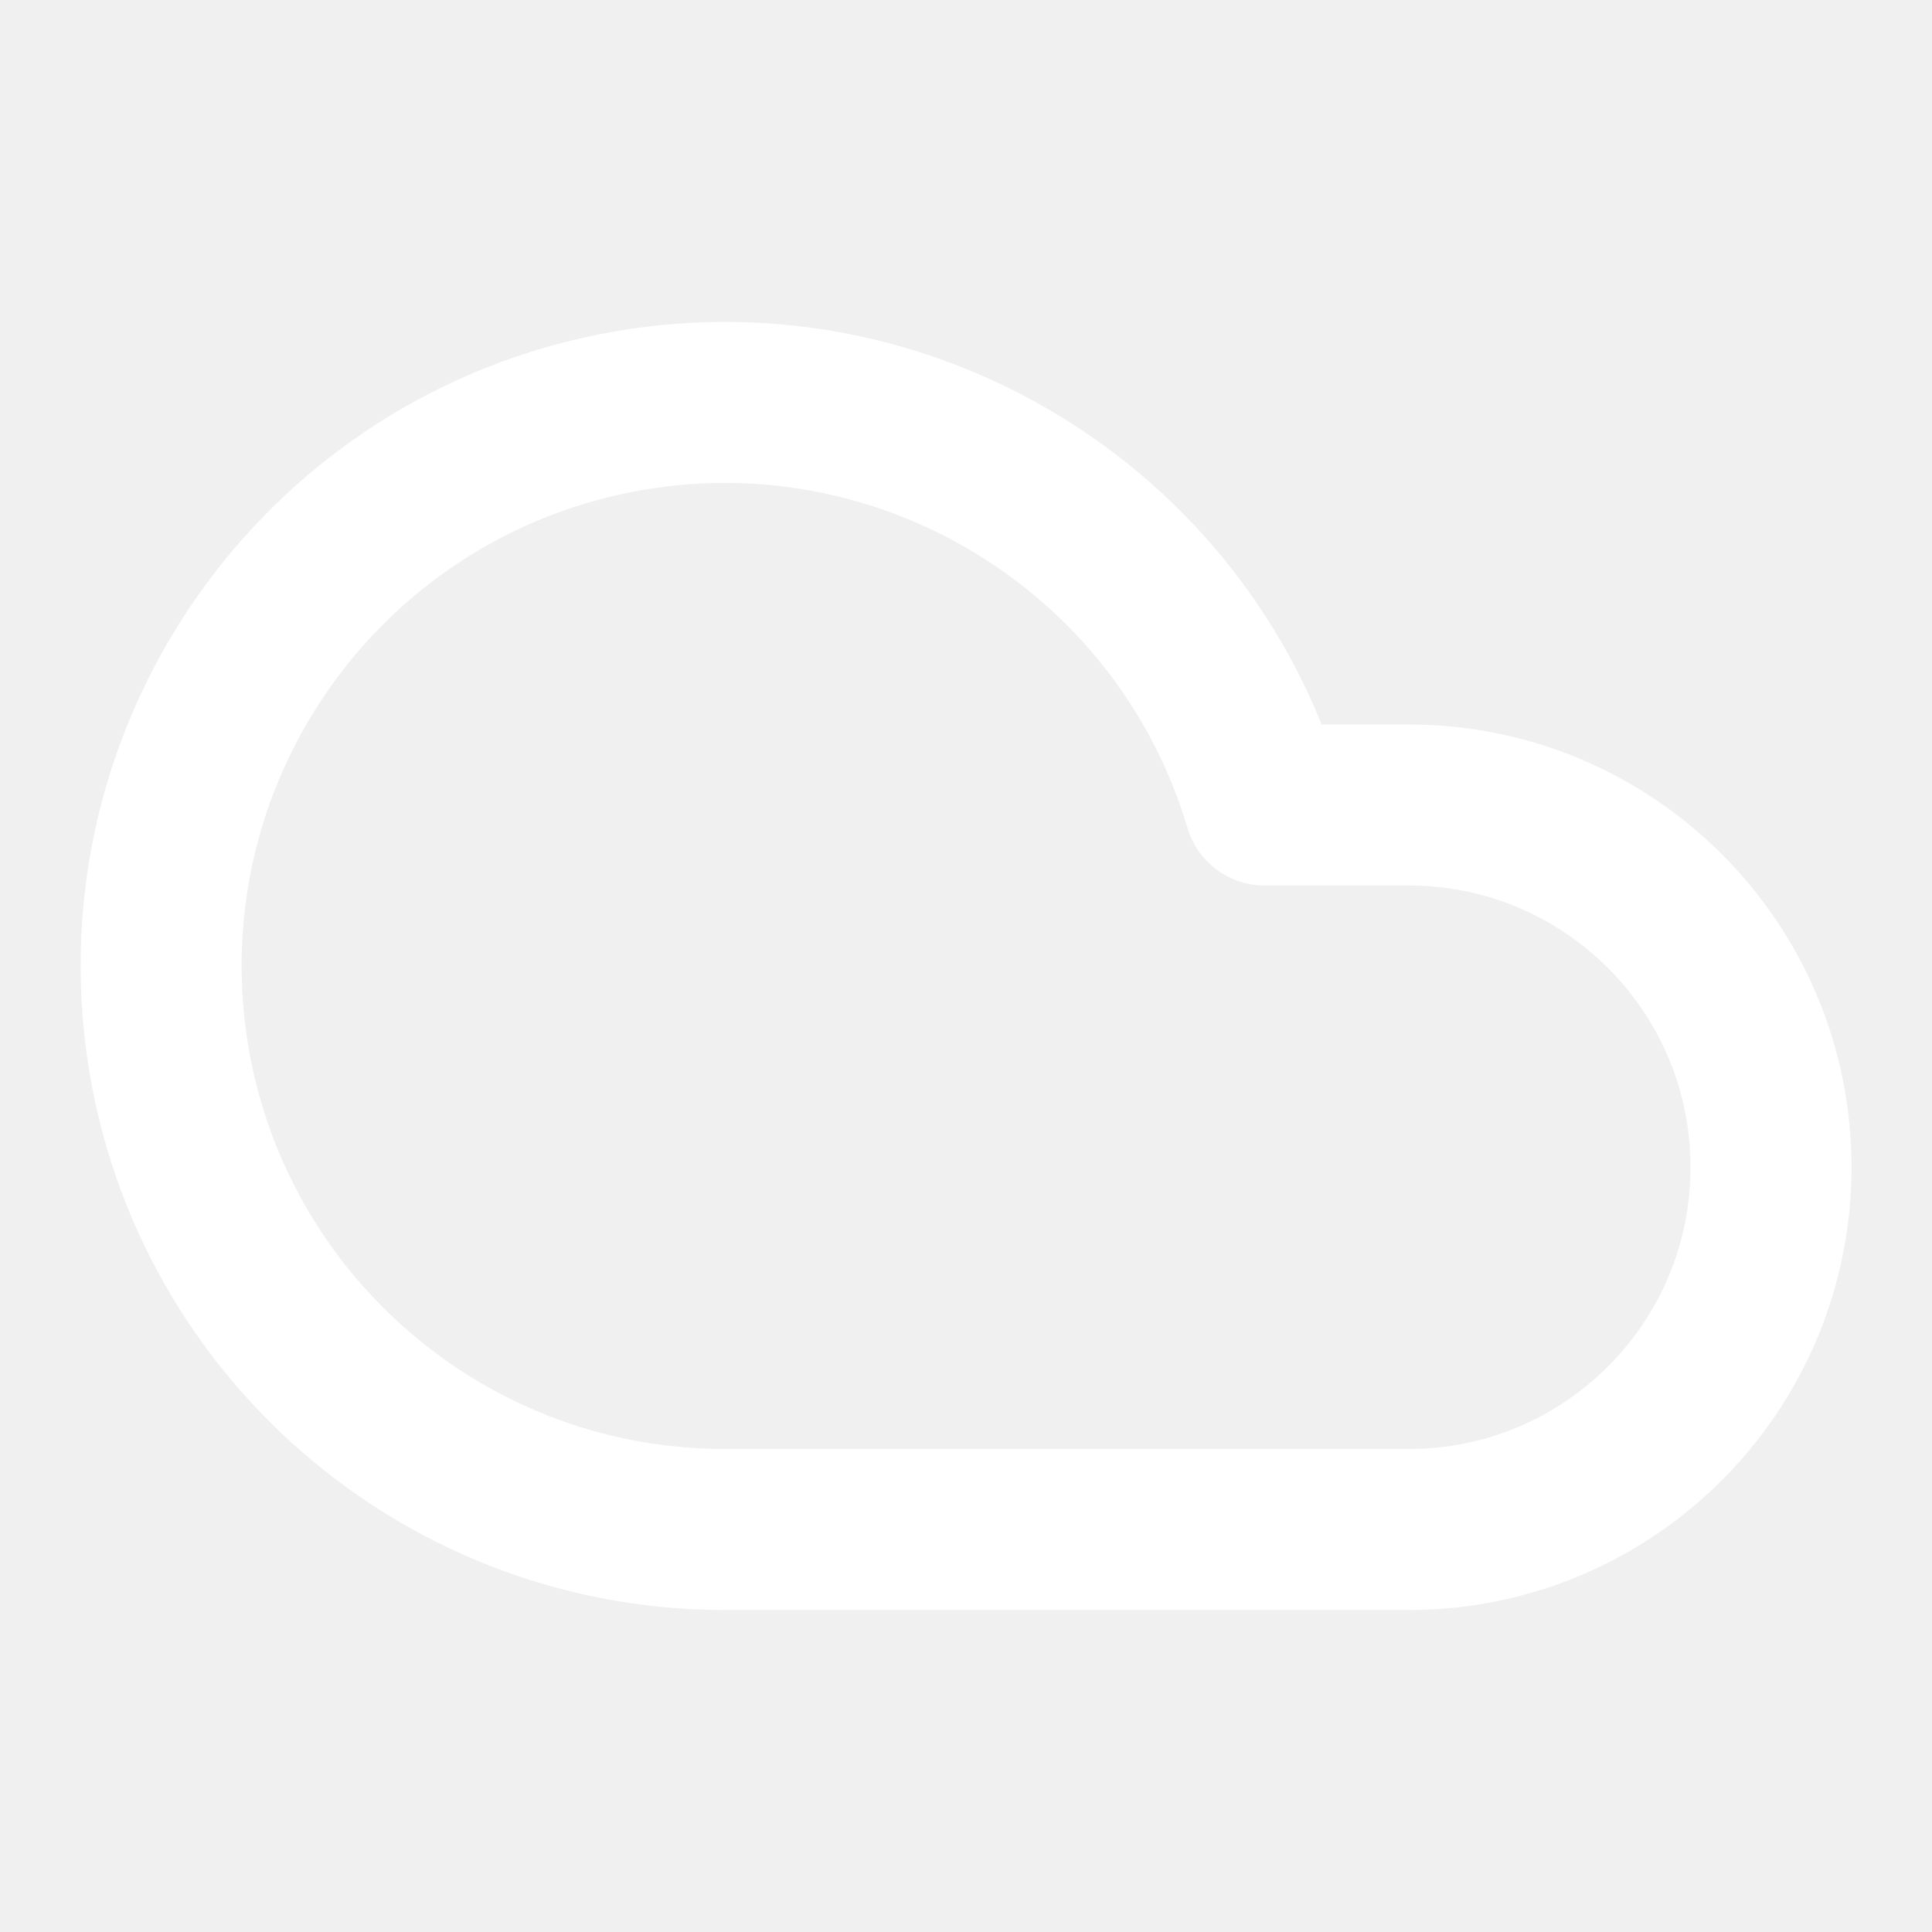
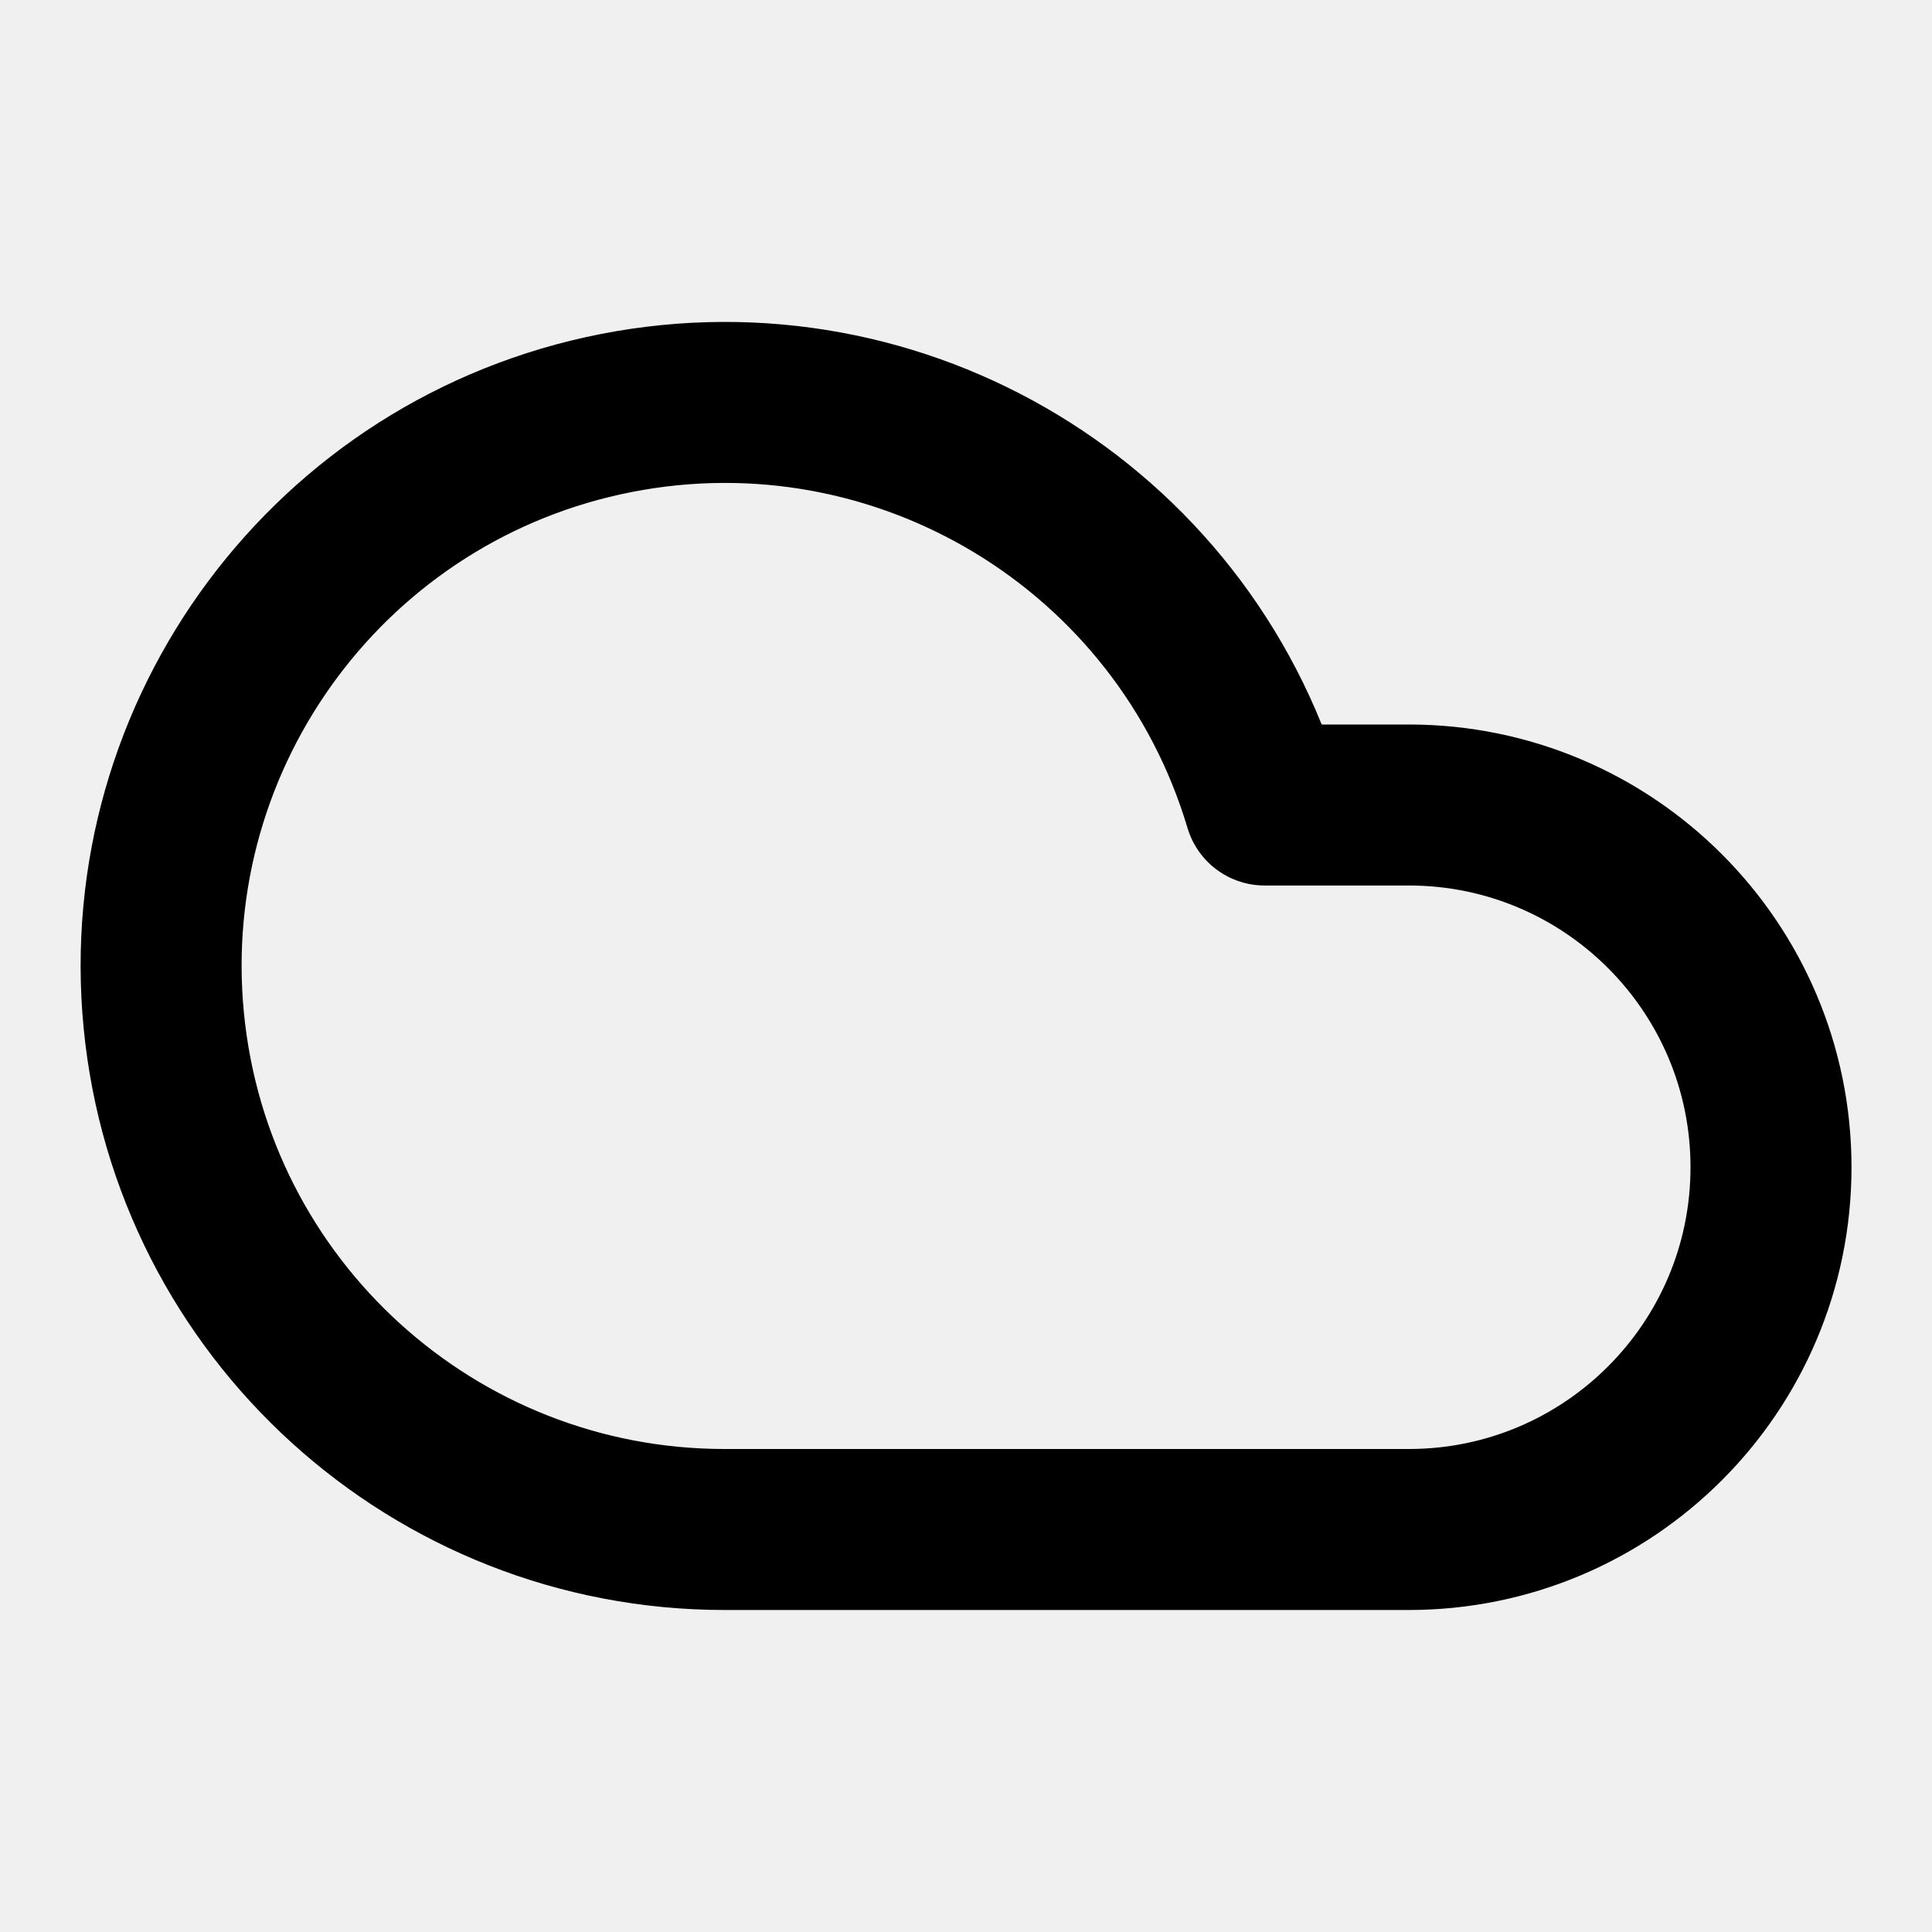
- <svg xmlns="http://www.w3.org/2000/svg" width="24" height="24" viewBox="0 0 24 24" fill="none" stroke="#FFFFFF" stroke-width="2" stroke-linecap="round" stroke-linejoin="round" class="lucide lucide-cloud-icon lucide-cloud">
+ <svg xmlns="http://www.w3.org/2000/svg" width="24" height="24" viewBox="0 0 24 24" fill="none" stroke="currentColor" stroke-width="2" stroke-linecap="round" stroke-linejoin="round" class="lucide lucide-cloud-icon lucide-cloud">
  <path d="M17.5 19H9a7 7 0 1 1 6.71-9h1.79a4.5 4.5 0 1 1 0 9Z" />
</svg>
